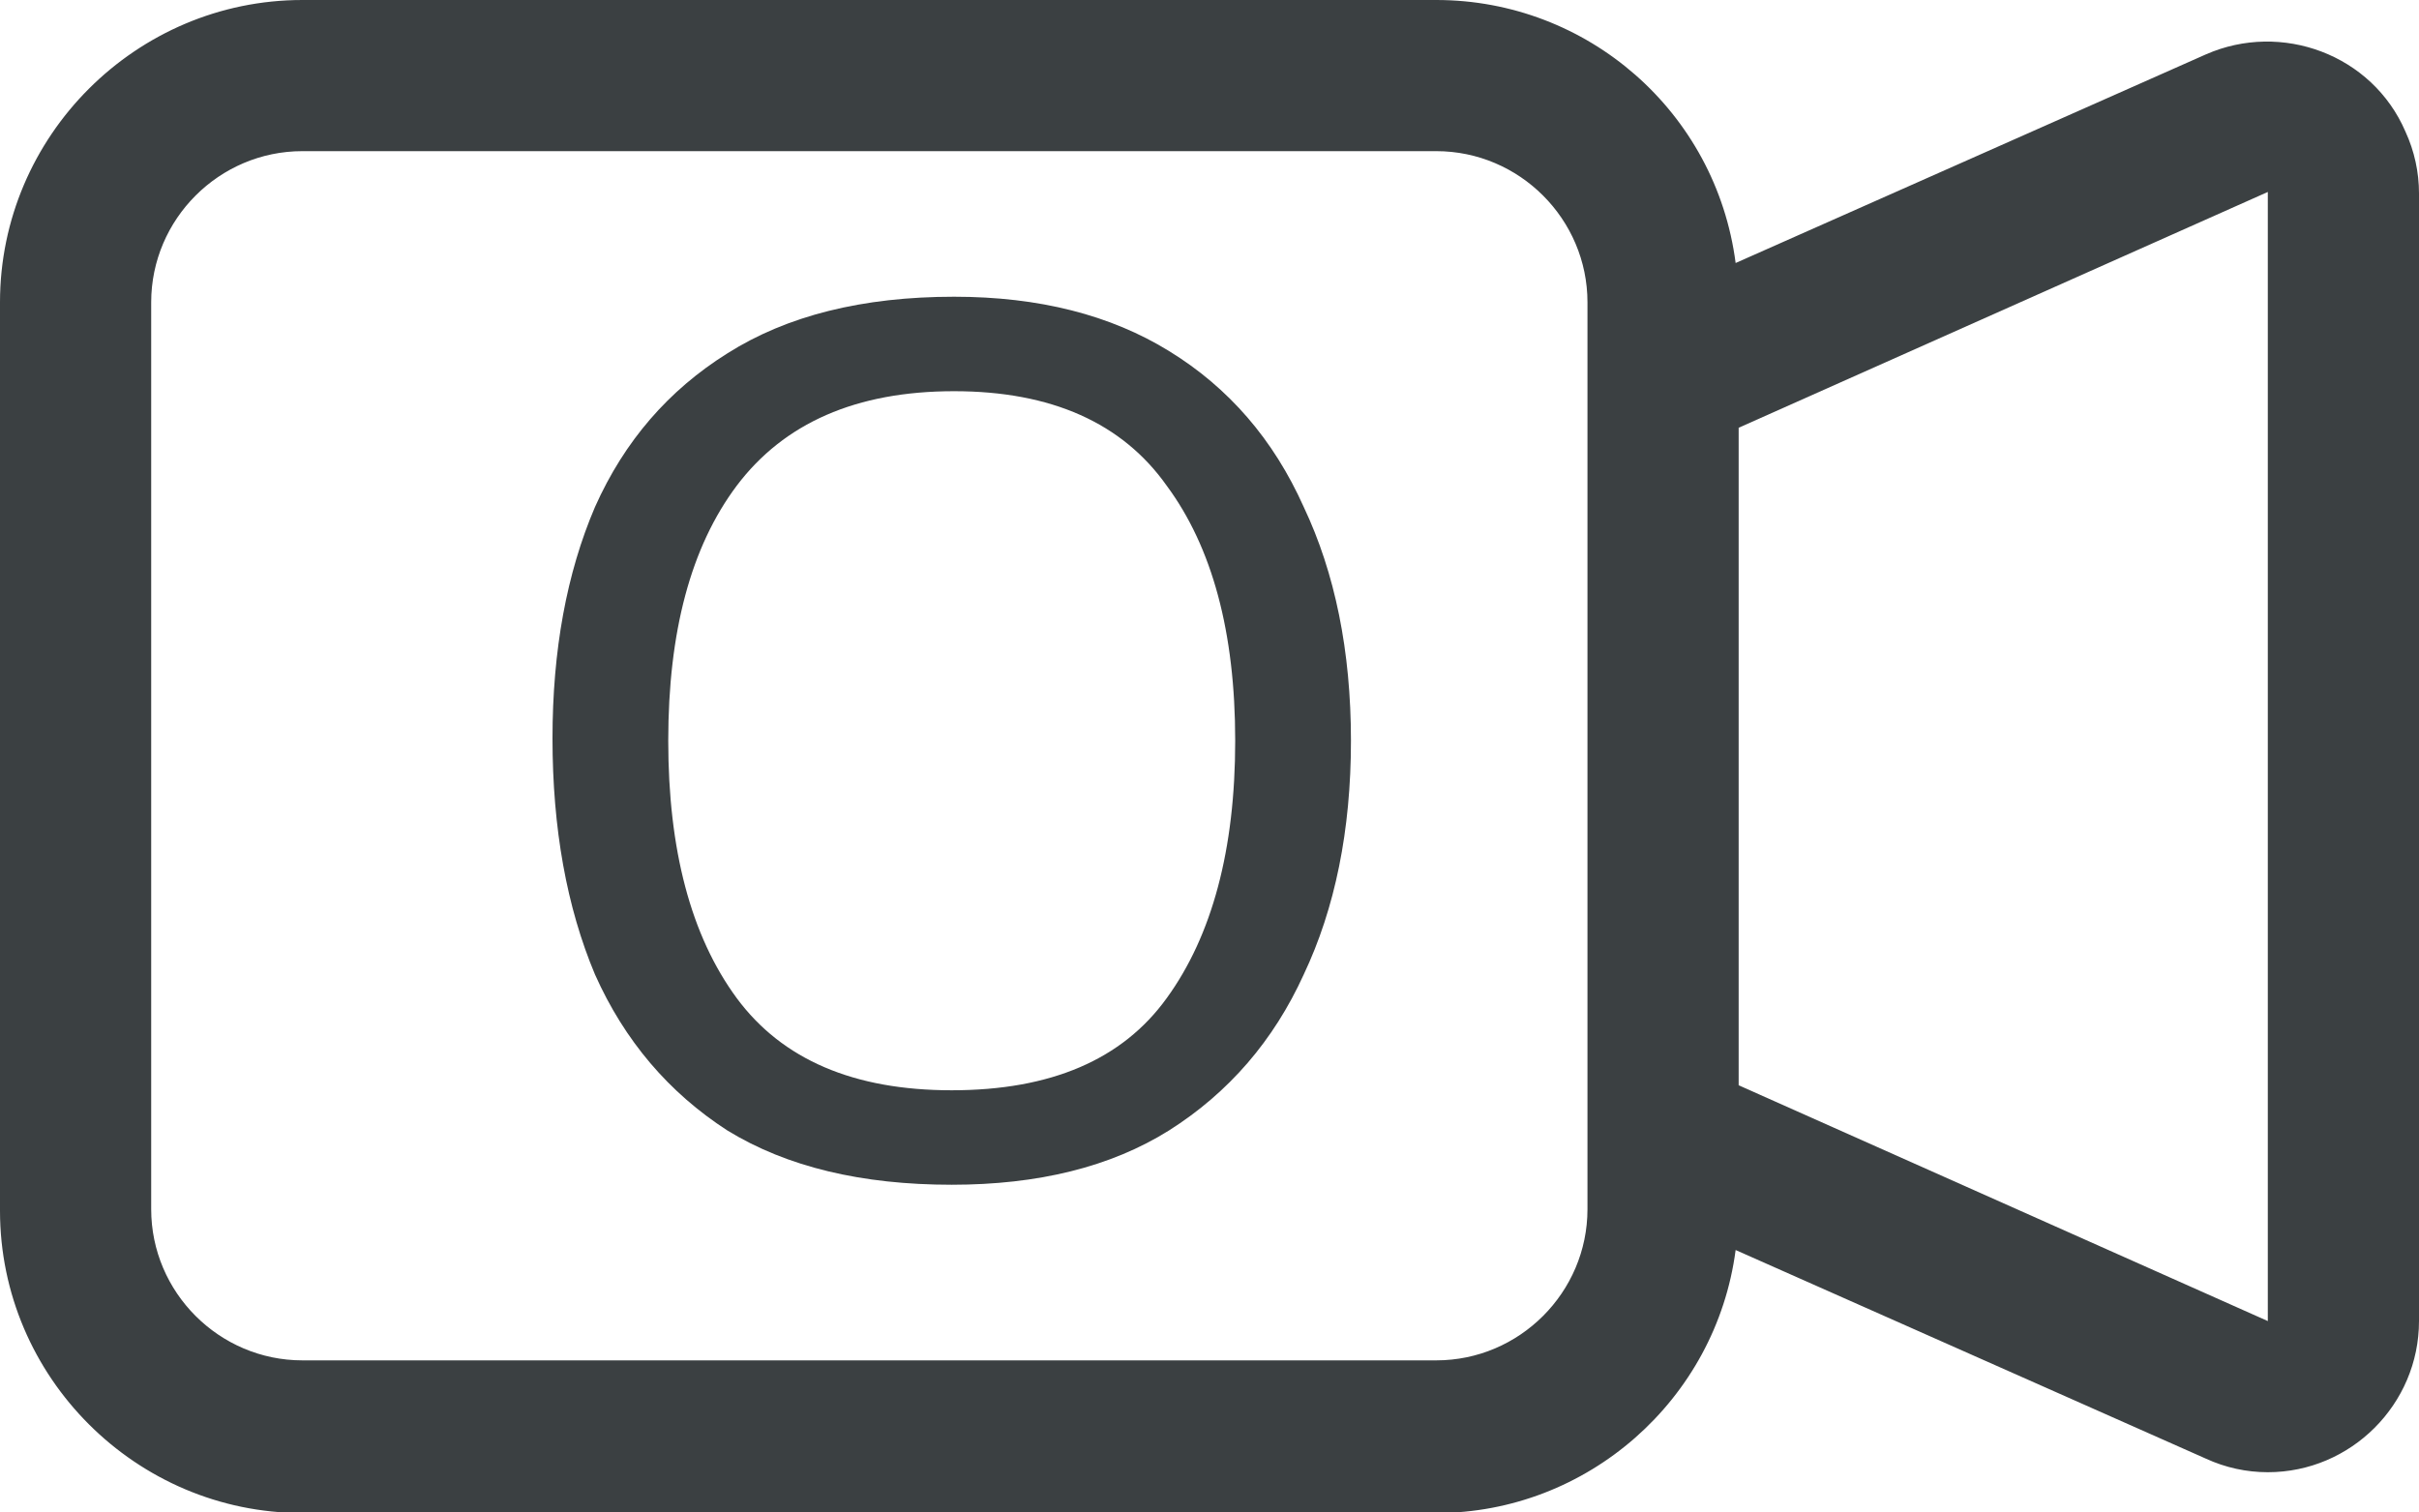
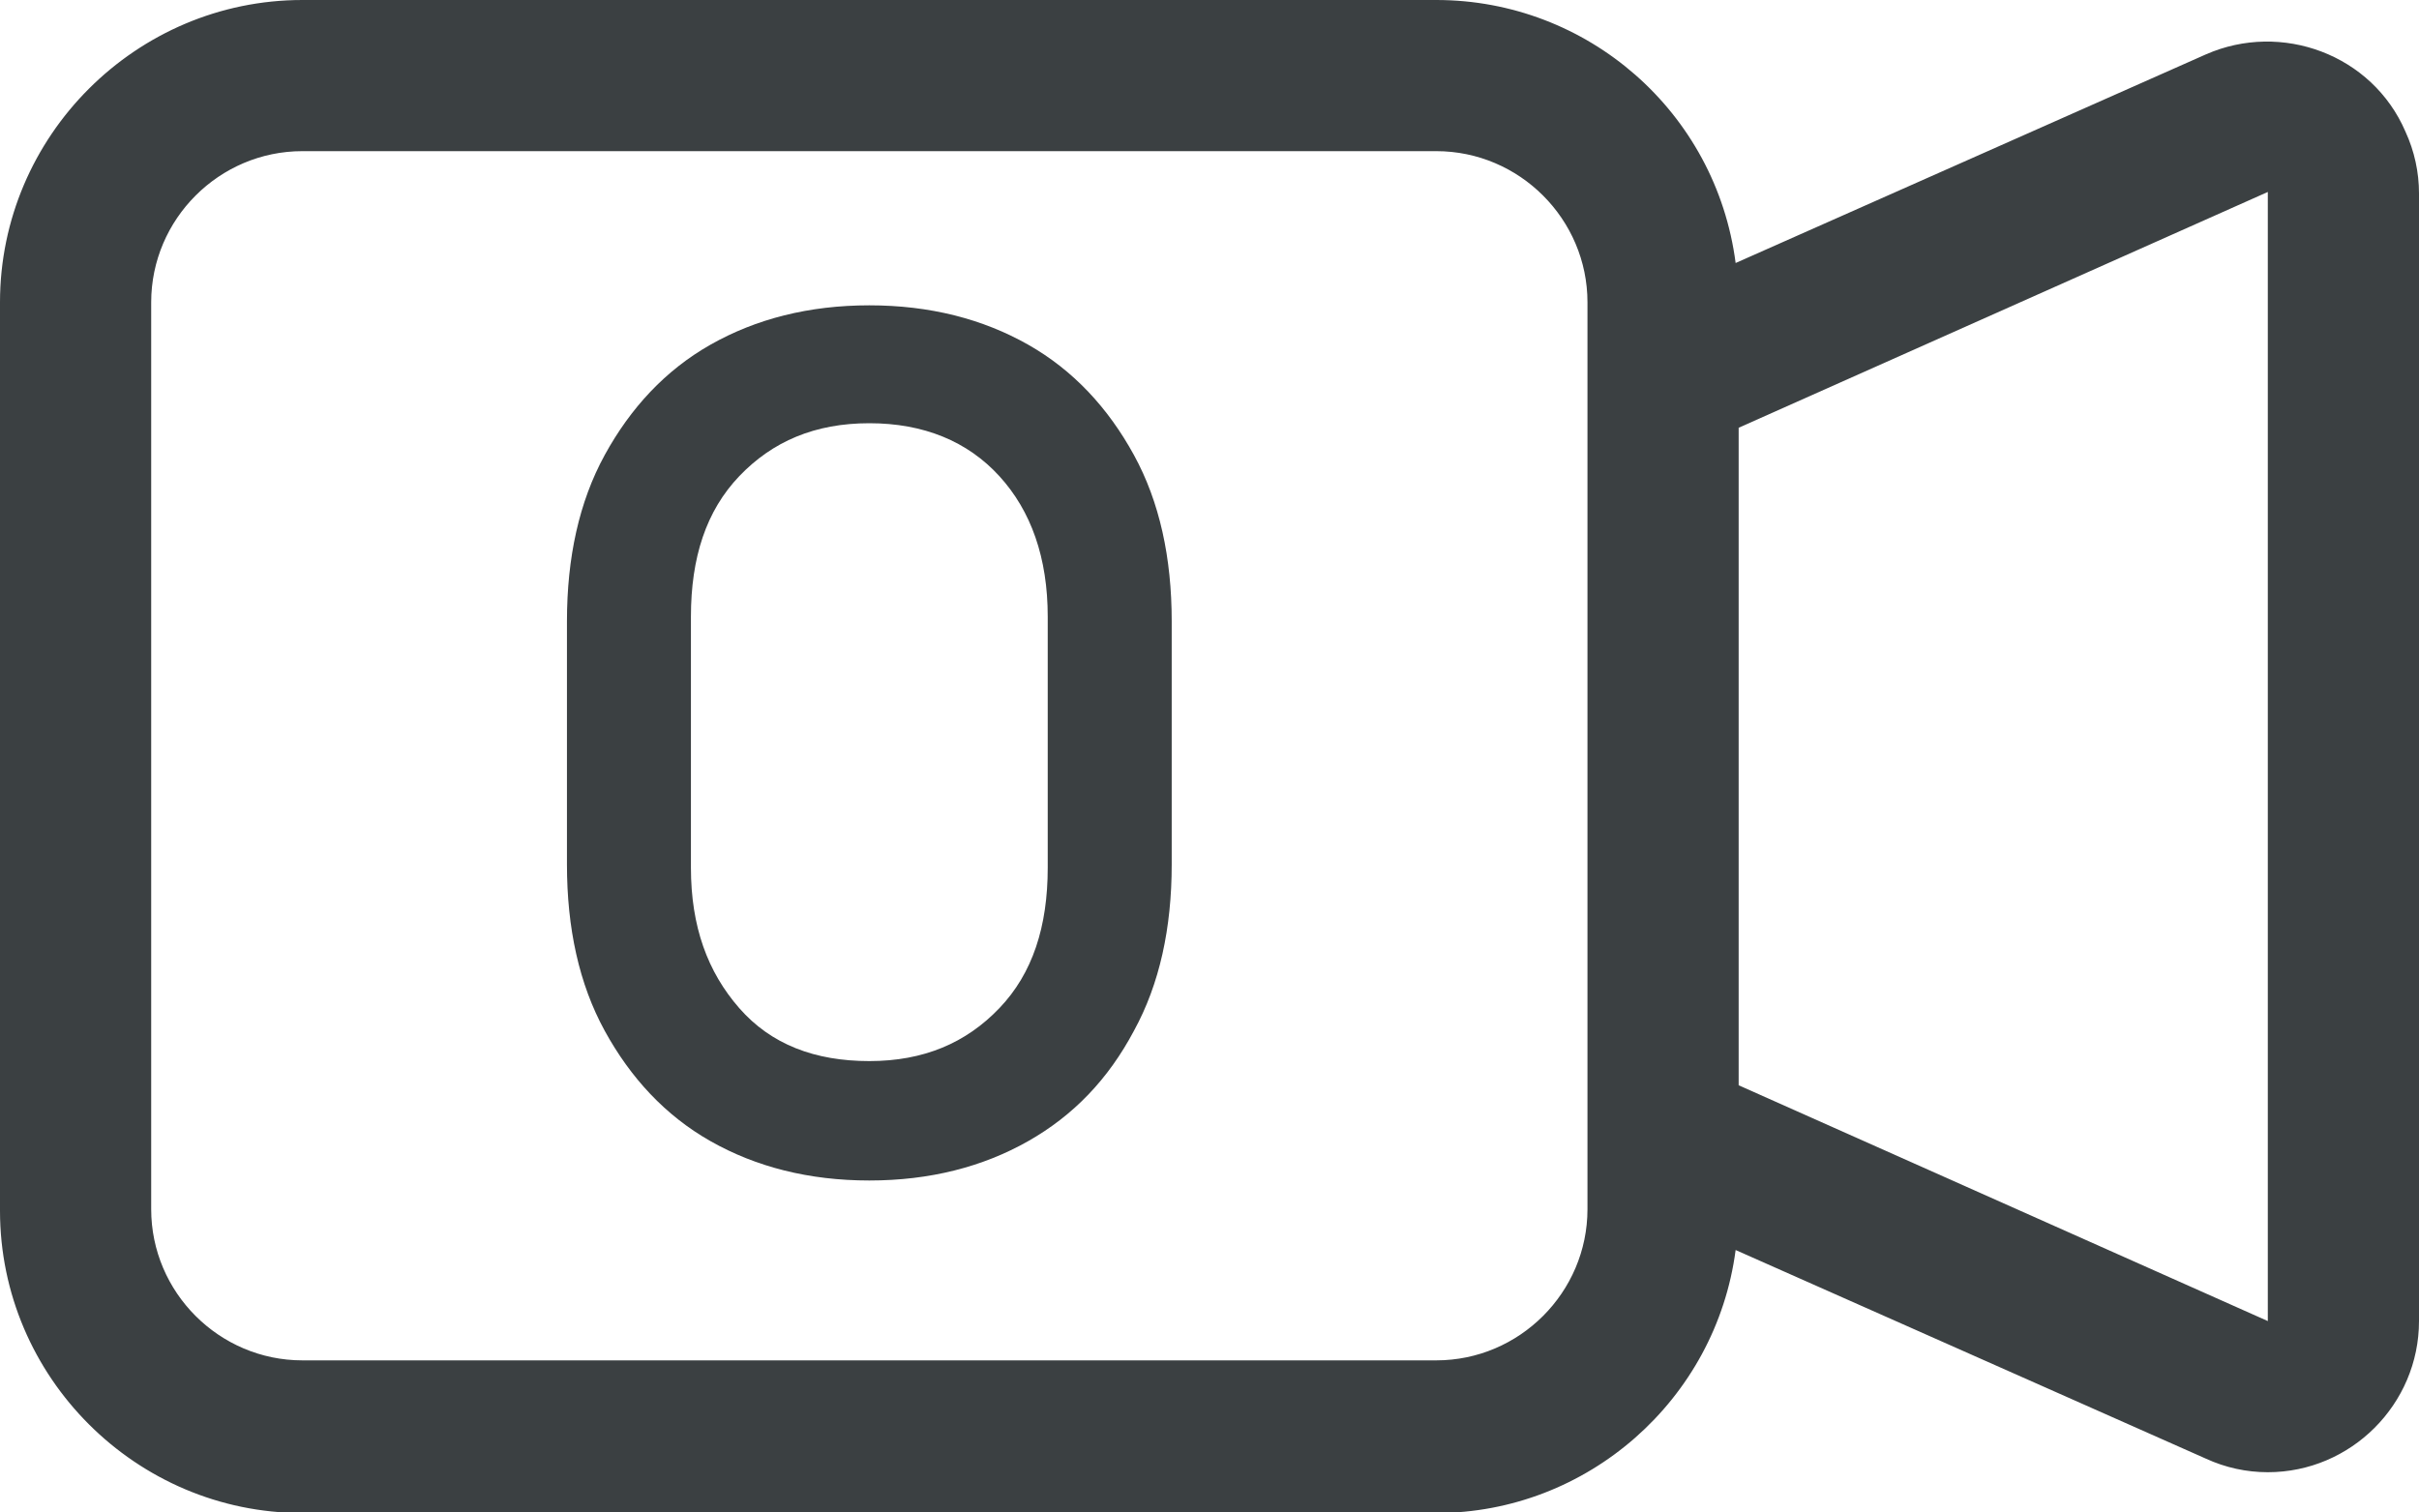
<svg xmlns="http://www.w3.org/2000/svg" id="Layer_1" data-name="Layer 1" viewBox="0 0 16 10">
  <path d="m0,2C0,.9.9,0,2,0h7.5c1,0,1.85.74,1.98,1.74l3.11-1.38c.5-.22,1.1,0,1.32.51.06.13.09.27.09.41v7.46c0,.55-.45,1-1,1-.14,0-.28-.03-.41-.09l-3.11-1.38c-.13.99-.98,1.74-1.98,1.74H2c-1.1,0-2-.9-2-2V2Zm11.5,5.18l3.5,1.56V1.27l-3.5,1.56v4.35ZM2,1c-.55,0-1,.45-1,1v6c0,.55.45,1,1,1h7.5c.55,0,1-.45,1-1V2c0-.55-.45-1-1-1H2Z" style="fill: #3b4042; fill-rule: evenodd;" />
-   <text transform="translate(3.17 7.76)" style="fill: #3b4042; font-family: Bahnschrift, Bahnschrift; font-size: 8px; font-variation-settings: 'wght' 400, 'wdth' 100;">
-     <tspan x="0" y="0">O</tspan>
-   </text>
+   <path d="m5.75,7.81c-.4,0-.75-.09-1.05-.26-.3-.17-.53-.42-.7-.73-.17-.31-.25-.68-.25-1.1v-1.61c0-.42.08-.79.25-1.1s.4-.56.7-.73.65-.26,1.05-.26.75.09,1.05.26.53.42.7.73.25.68.25,1.1v1.61c0,.42-.08.79-.25,1.1-.17.32-.4.56-.7.73-.3.17-.65.26-1.05.26Zm0-.79c.36,0,.64-.12.86-.35s.32-.54.32-.93v-1.66c0-.39-.11-.7-.32-.93s-.5-.35-.86-.35-.64.12-.86.35-.32.54-.32.93v1.66c0,.39.11.69.32.93s.5.35.86.35Z" style="fill: #3b4042;" />
</svg>
